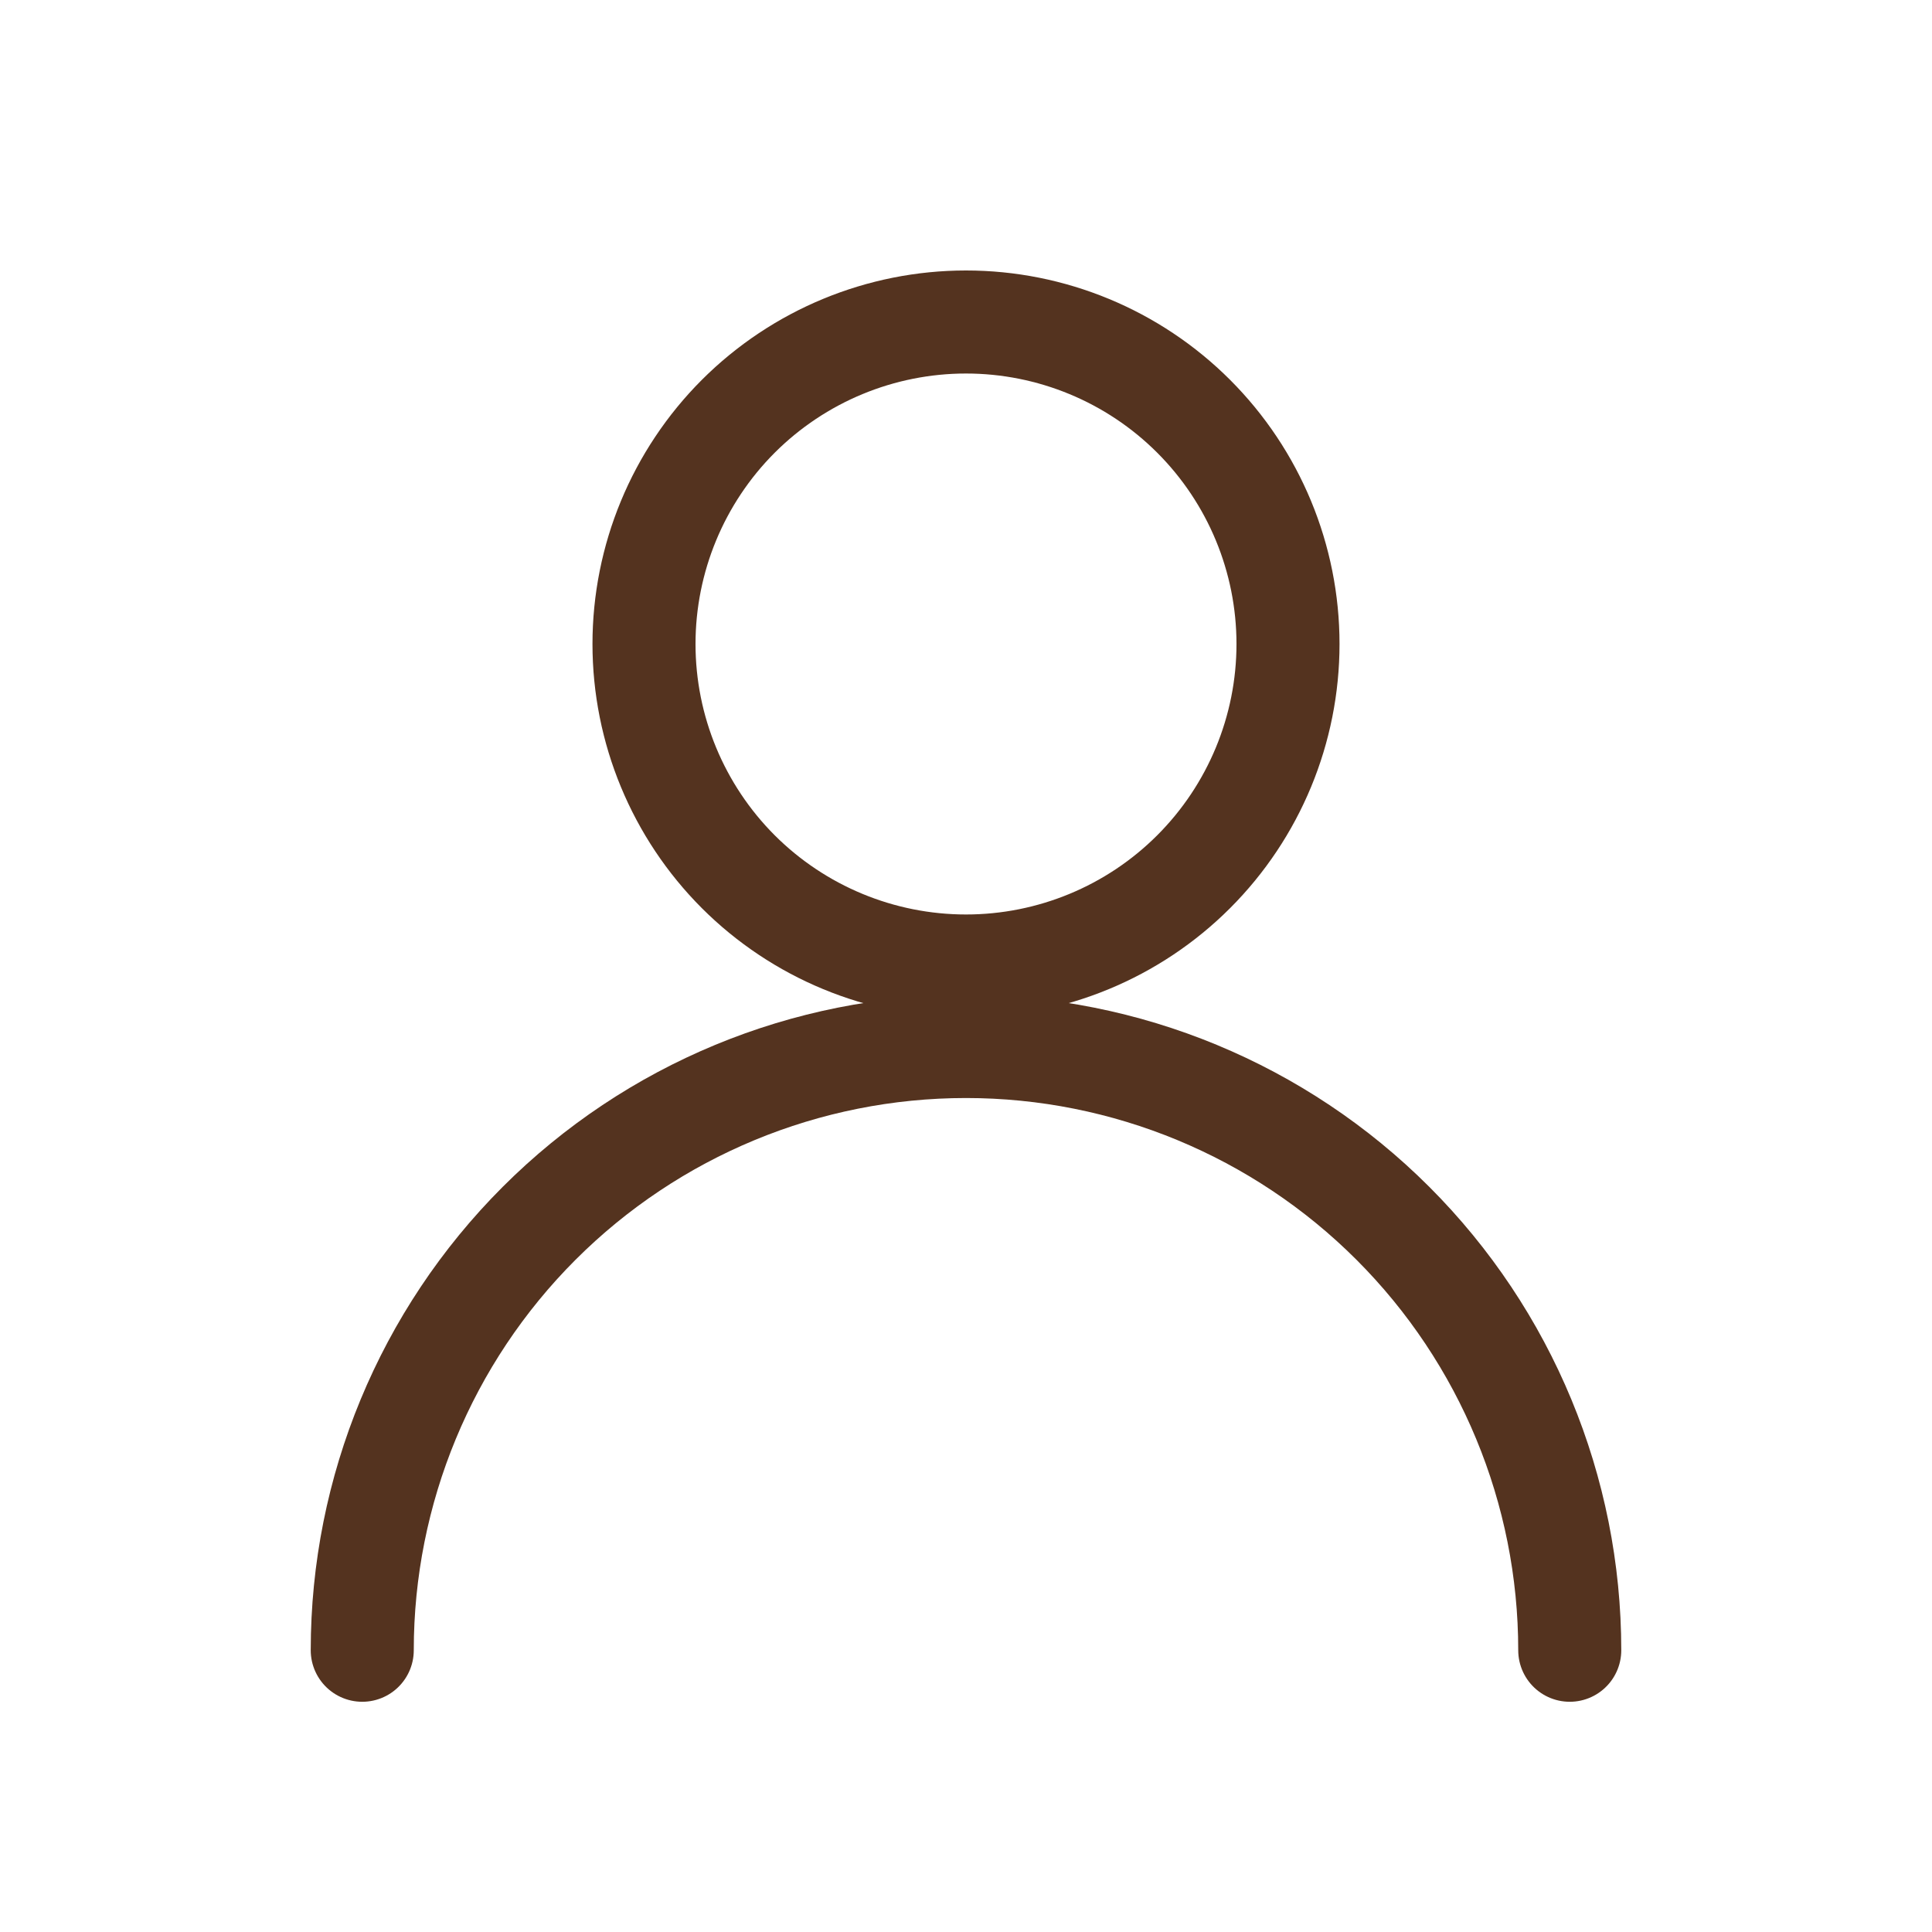
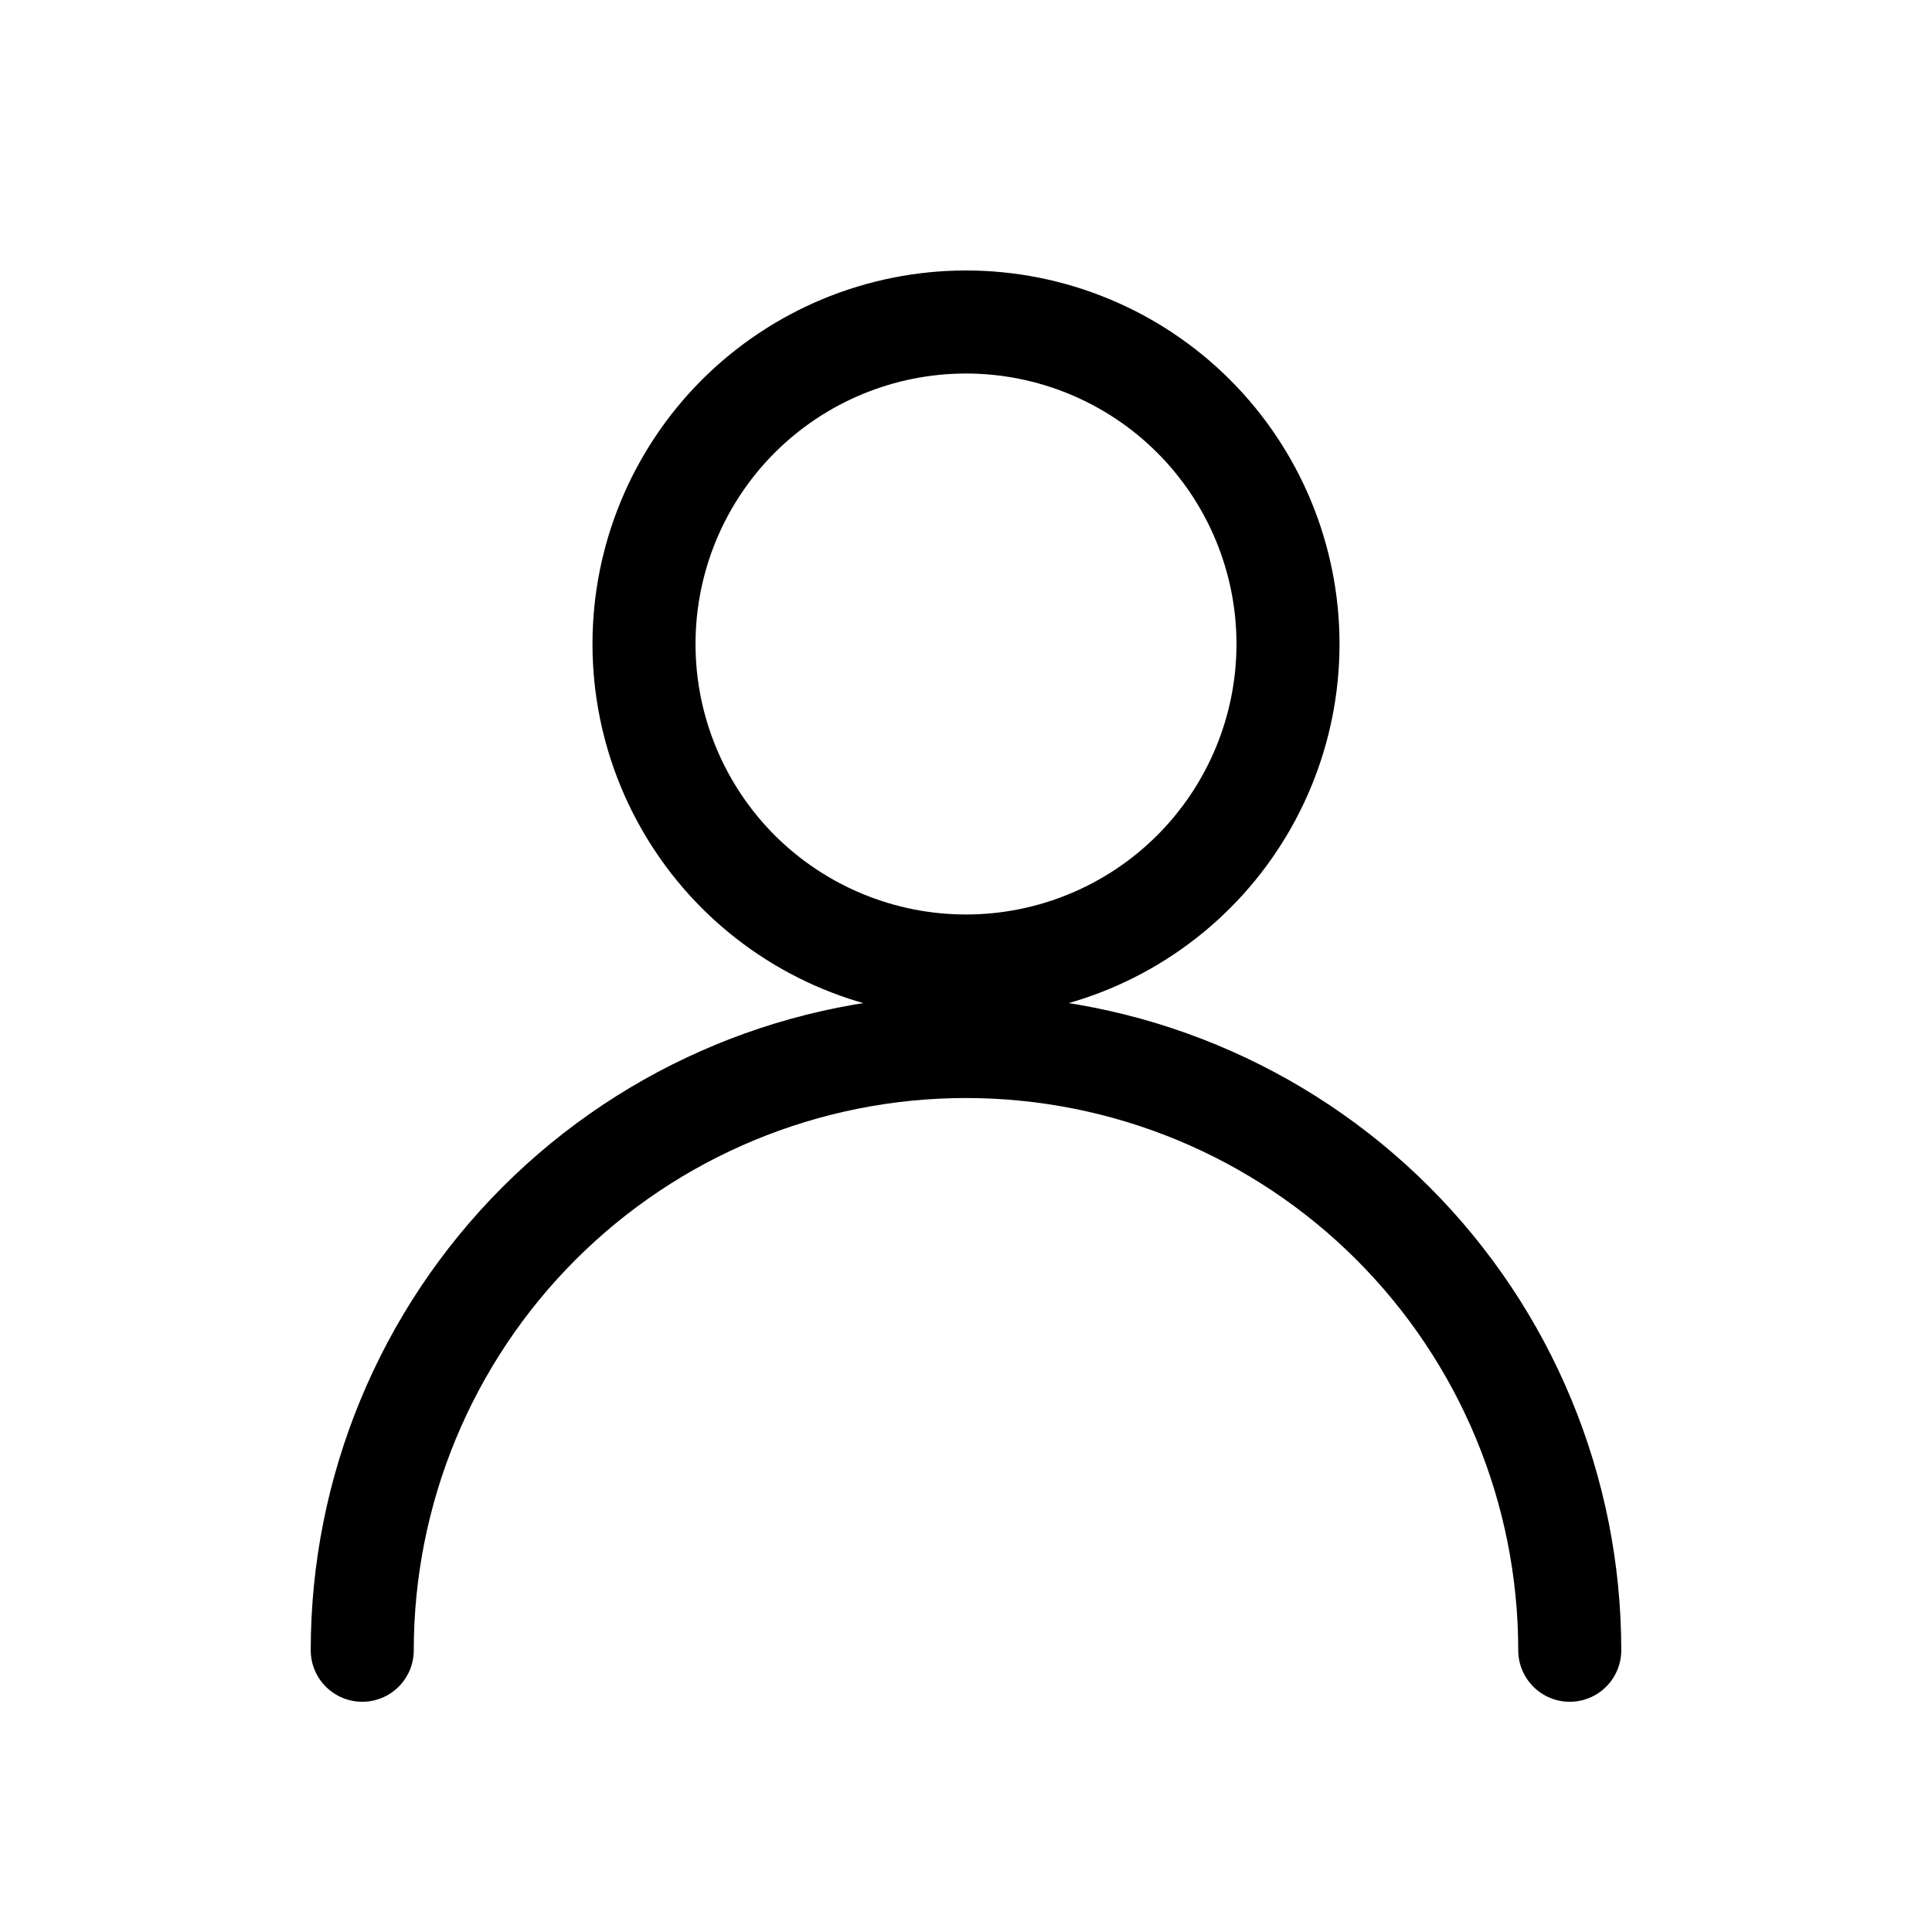
<svg xmlns="http://www.w3.org/2000/svg" preserveAspectRatio="none" overflow="visible" style="display: block;" width="30" height="30" viewBox="0 0 30 30" fill="none">
  <g id="icon/user">
-     <path id="Vector" d="M15 15C16.326 15 17.598 14.473 18.535 13.536C19.473 12.598 20 11.326 20 10C20 8.674 19.473 7.402 18.535 6.464C17.598 5.527 16.326 5 15 5C13.674 5 12.402 5.527 11.464 6.464C10.527 7.402 10 8.674 10 10C10 11.326 10.527 12.598 11.464 13.536C12.402 14.473 13.674 15 15 15Z" stroke="#54331F" stroke-width="1.6" stroke-linecap="round" stroke-linejoin="round" />
-     <path id="Vector_2" d="M5.625 25.625C5.625 23.139 6.613 20.754 8.371 18.996C10.129 17.238 12.514 16.25 15 16.25C17.486 16.25 19.871 17.238 21.629 18.996C23.387 20.754 24.375 23.139 24.375 25.625" stroke="#54331F" stroke-width="1.6" stroke-linecap="round" stroke-linejoin="round" />
+     <path id="Vector" d="M15 15C16.326 15 17.598 14.473 18.535 13.536C19.473 12.598 20 11.326 20 10C20 8.674 19.473 7.402 18.535 6.464C17.598 5.527 16.326 5 15 5C13.674 5 12.402 5.527 11.464 6.464C10.527 7.402 10 8.674 10 10C10 11.326 10.527 12.598 11.464 13.536C12.402 14.473 13.674 15 15 15Z" stroke="currentColor" stroke-width="1.6" stroke-linecap="round" stroke-linejoin="round" />
+     <path id="Vector_2" d="M5.625 25.625C5.625 23.139 6.613 20.754 8.371 18.996C10.129 17.238 12.514 16.25 15 16.25C17.486 16.25 19.871 17.238 21.629 18.996C23.387 20.754 24.375 23.139 24.375 25.625" stroke="currentColor" stroke-width="1.6" stroke-linecap="round" stroke-linejoin="round" />
  </g>
</svg>
